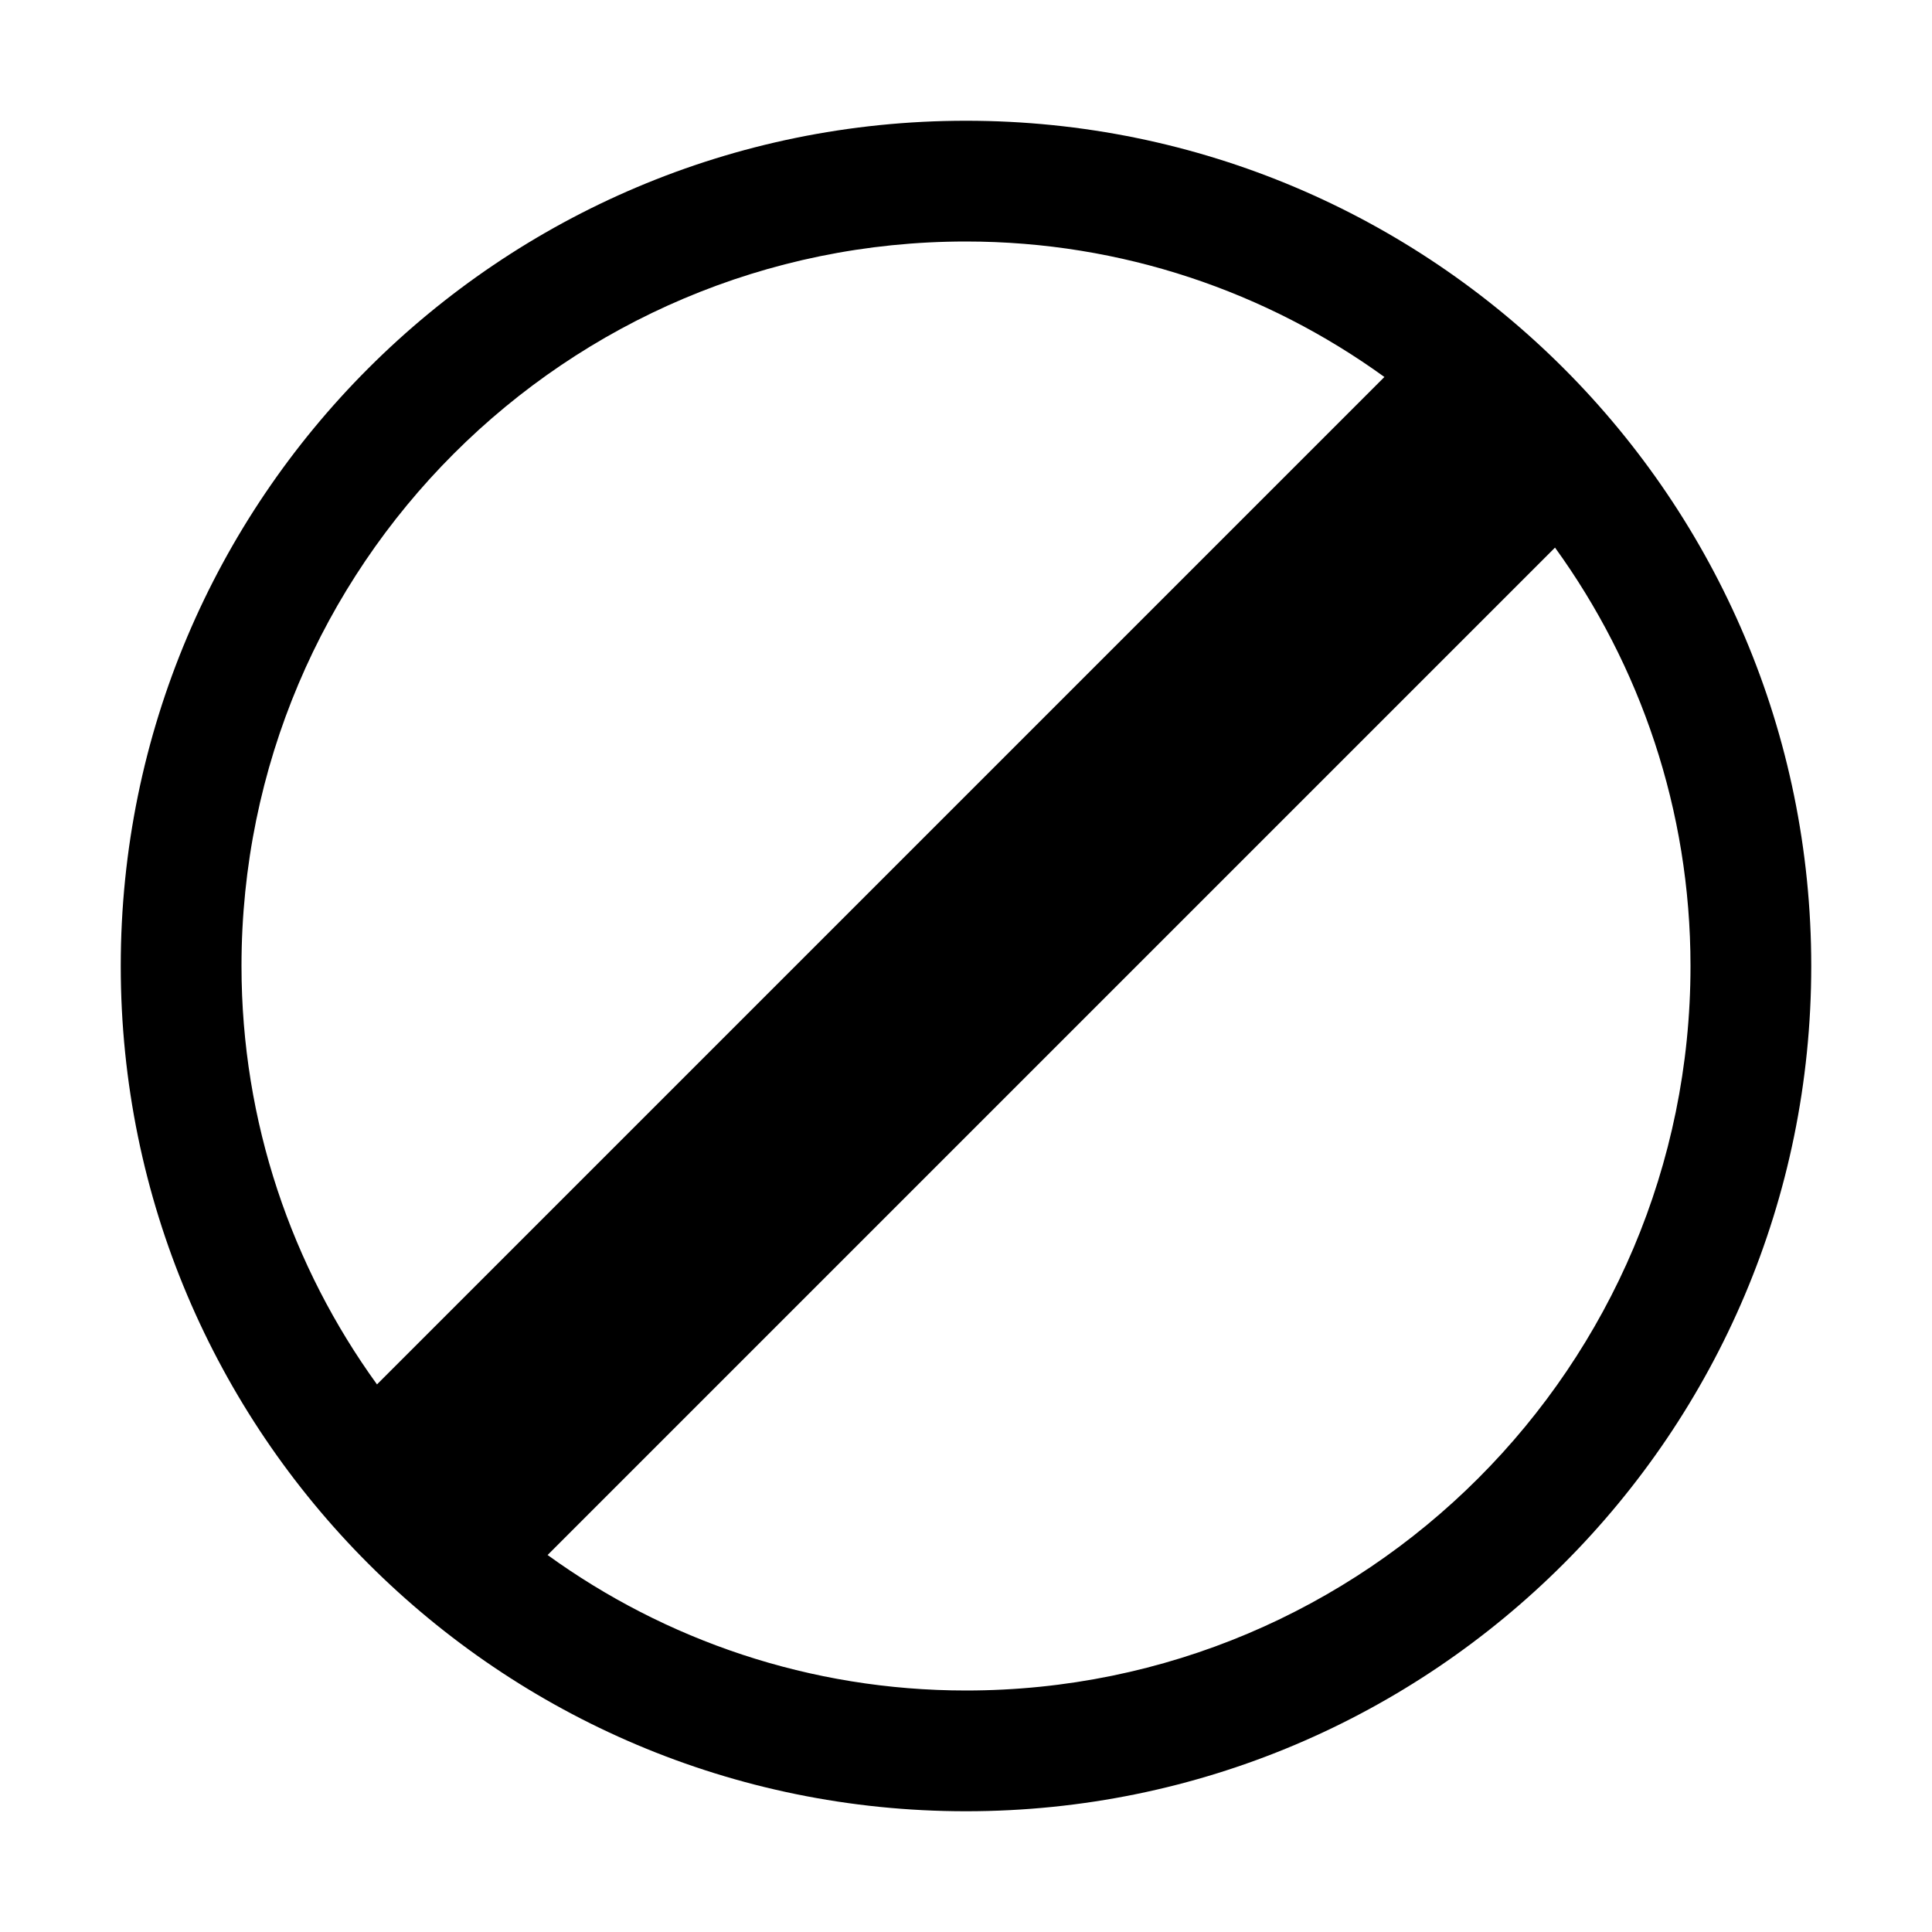
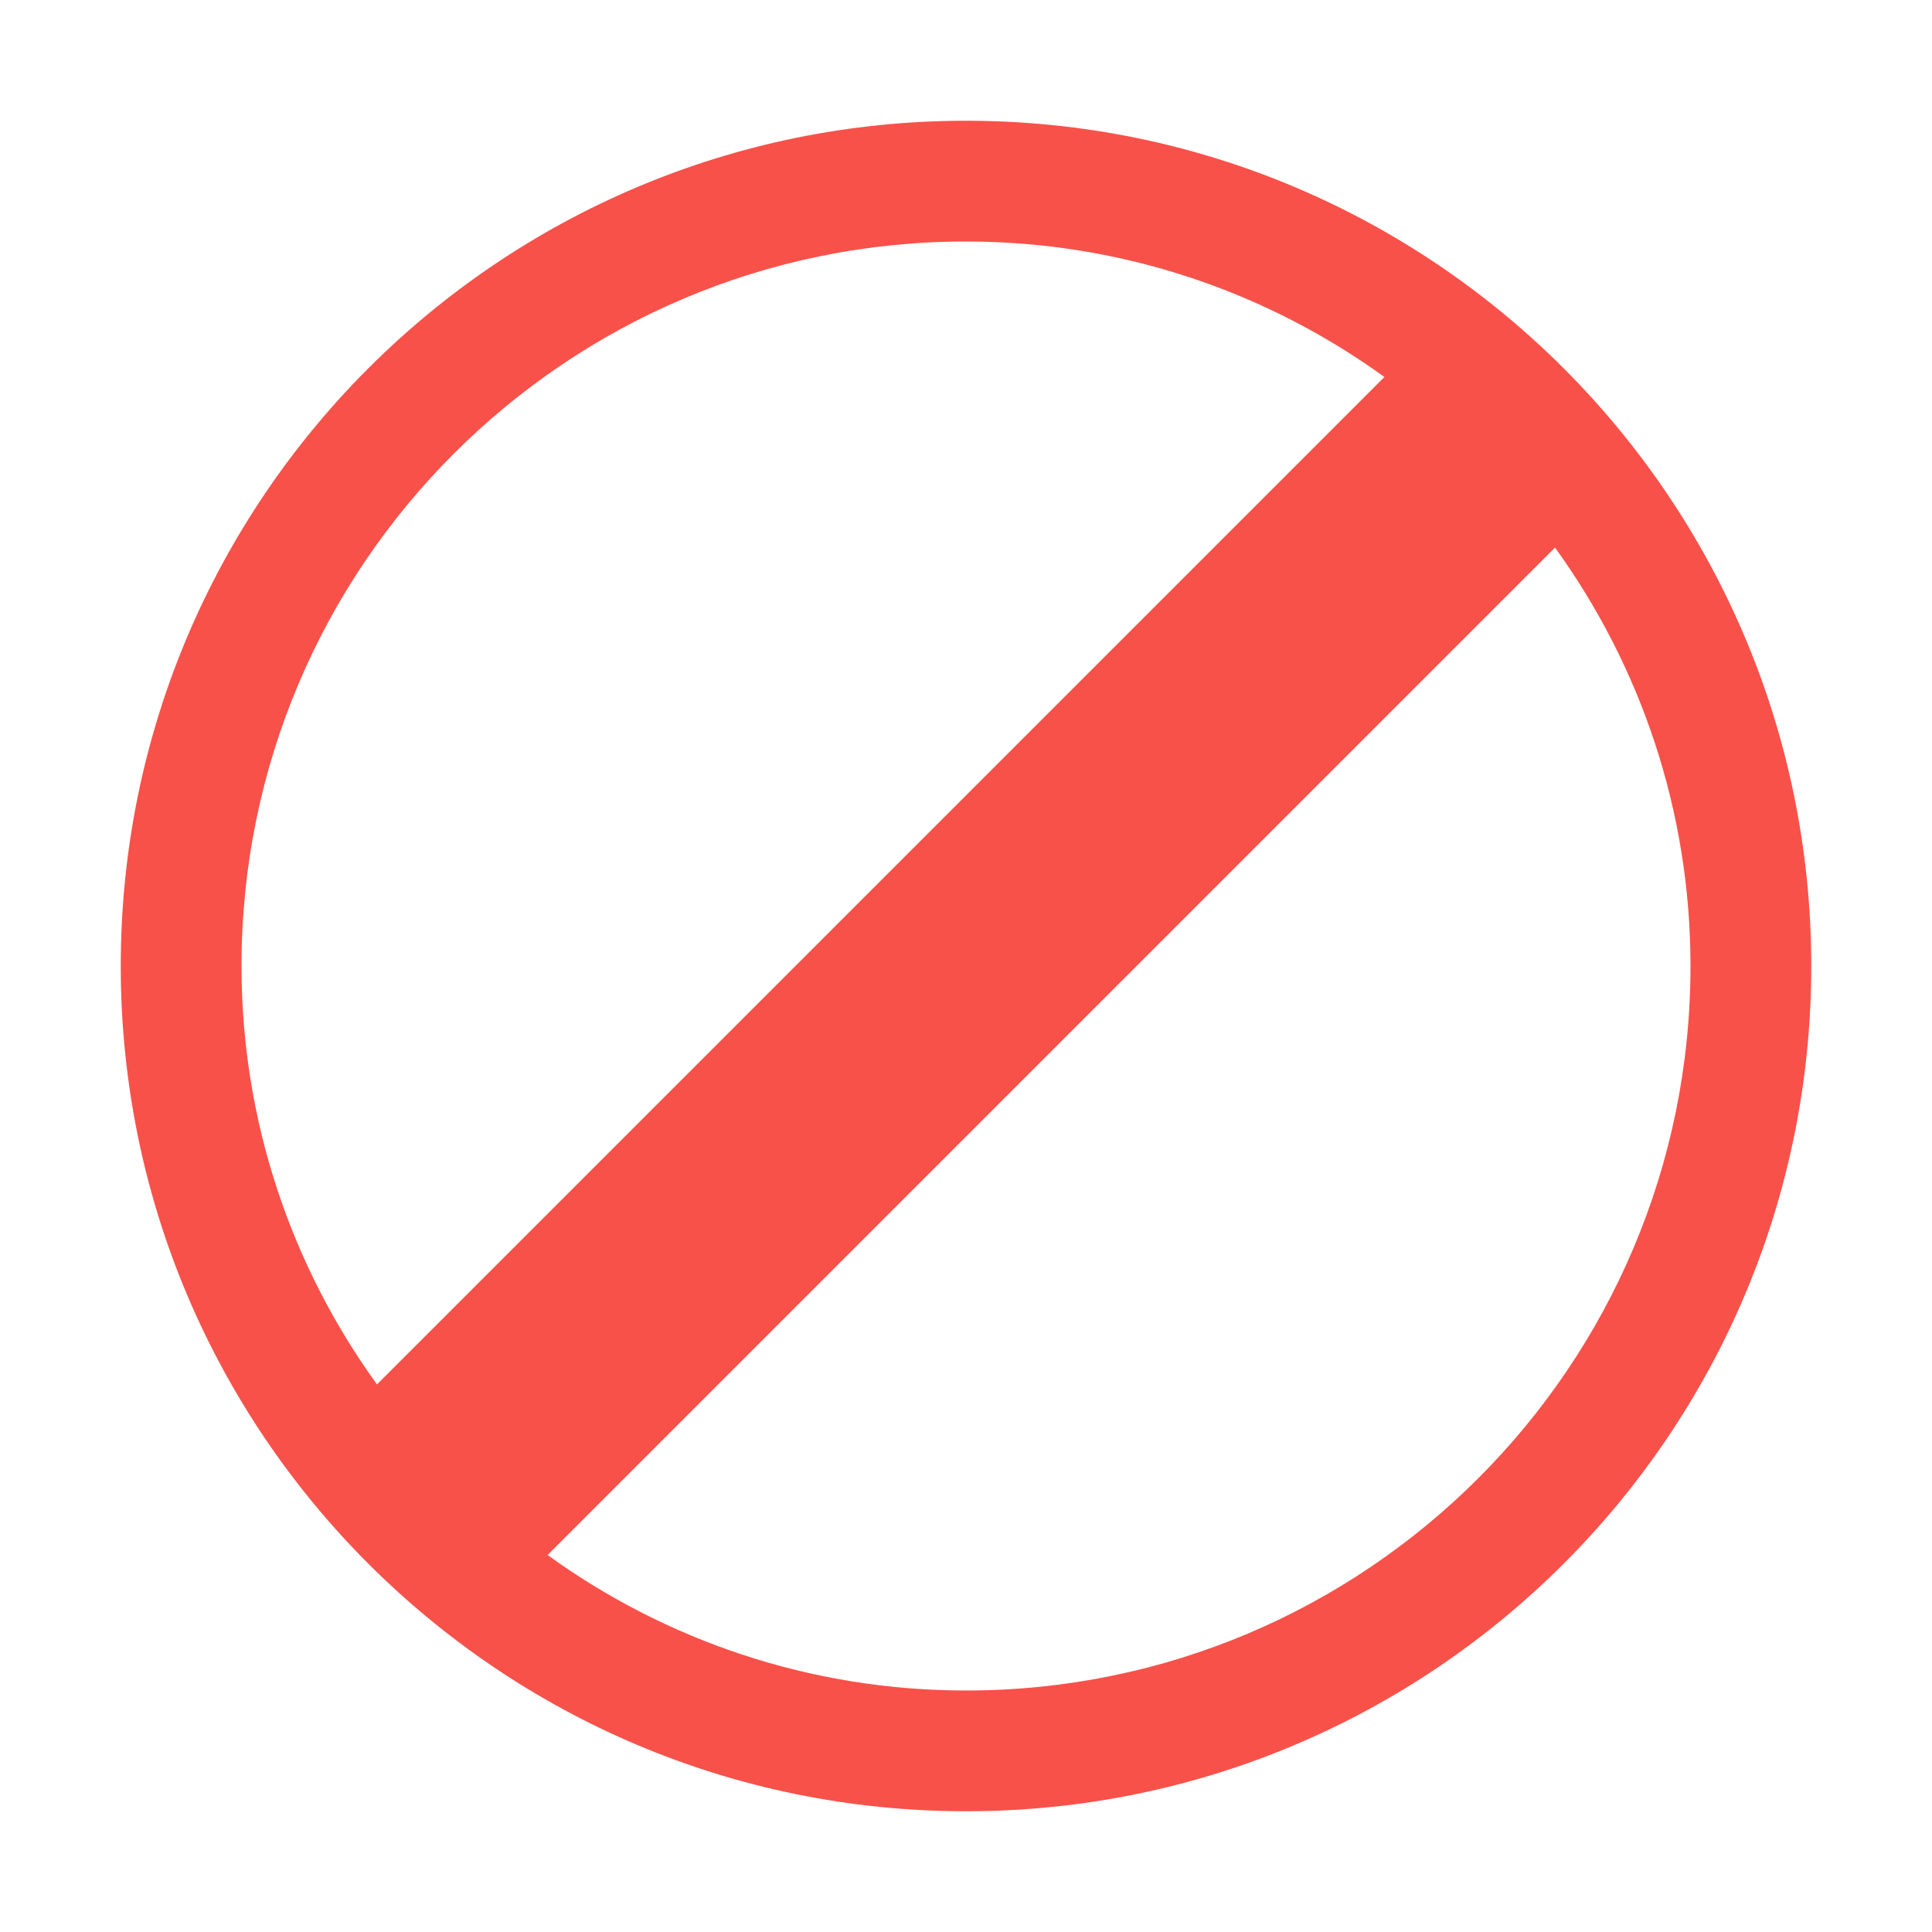
<svg xmlns="http://www.w3.org/2000/svg" width="16" height="16" viewBox="0 0 16 16" fill="none">
-   <path d="M8 1C4.134 1 1 4.134 1 8C1 11.866 4.134 15 8 15C11.866 15 15 11.866 15 8C15 4.134 11.866 1 8 1ZM2 8C2 4.687 4.687 2 8 2C9.293 2 10.492 2.418 11.465 3.122L3.122 11.465C2.418 10.492 2 9.293 2 8ZM8 14C6.707 14 5.508 13.582 4.535 12.878L12.878 4.535C13.582 5.508 14 6.707 14 8C14 11.313 11.313 14 8 14Z" fill="currentColor" />
+   <path d="M8 1C4.134 1 1 4.134 1 8C1 11.866 4.134 15 8 15C11.866 15 15 11.866 15 8C15 4.134 11.866 1 8 1ZM2 8C2 4.687 4.687 2 8 2C9.293 2 10.492 2.418 11.465 3.122L3.122 11.465C2.418 10.492 2 9.293 2 8ZM8 14C6.707 14 5.508 13.582 4.535 12.878L12.878 4.535C13.582 5.508 14 6.707 14 8C14 11.313 11.313 14 8 14Z" fill="#f85149" />
</svg>
